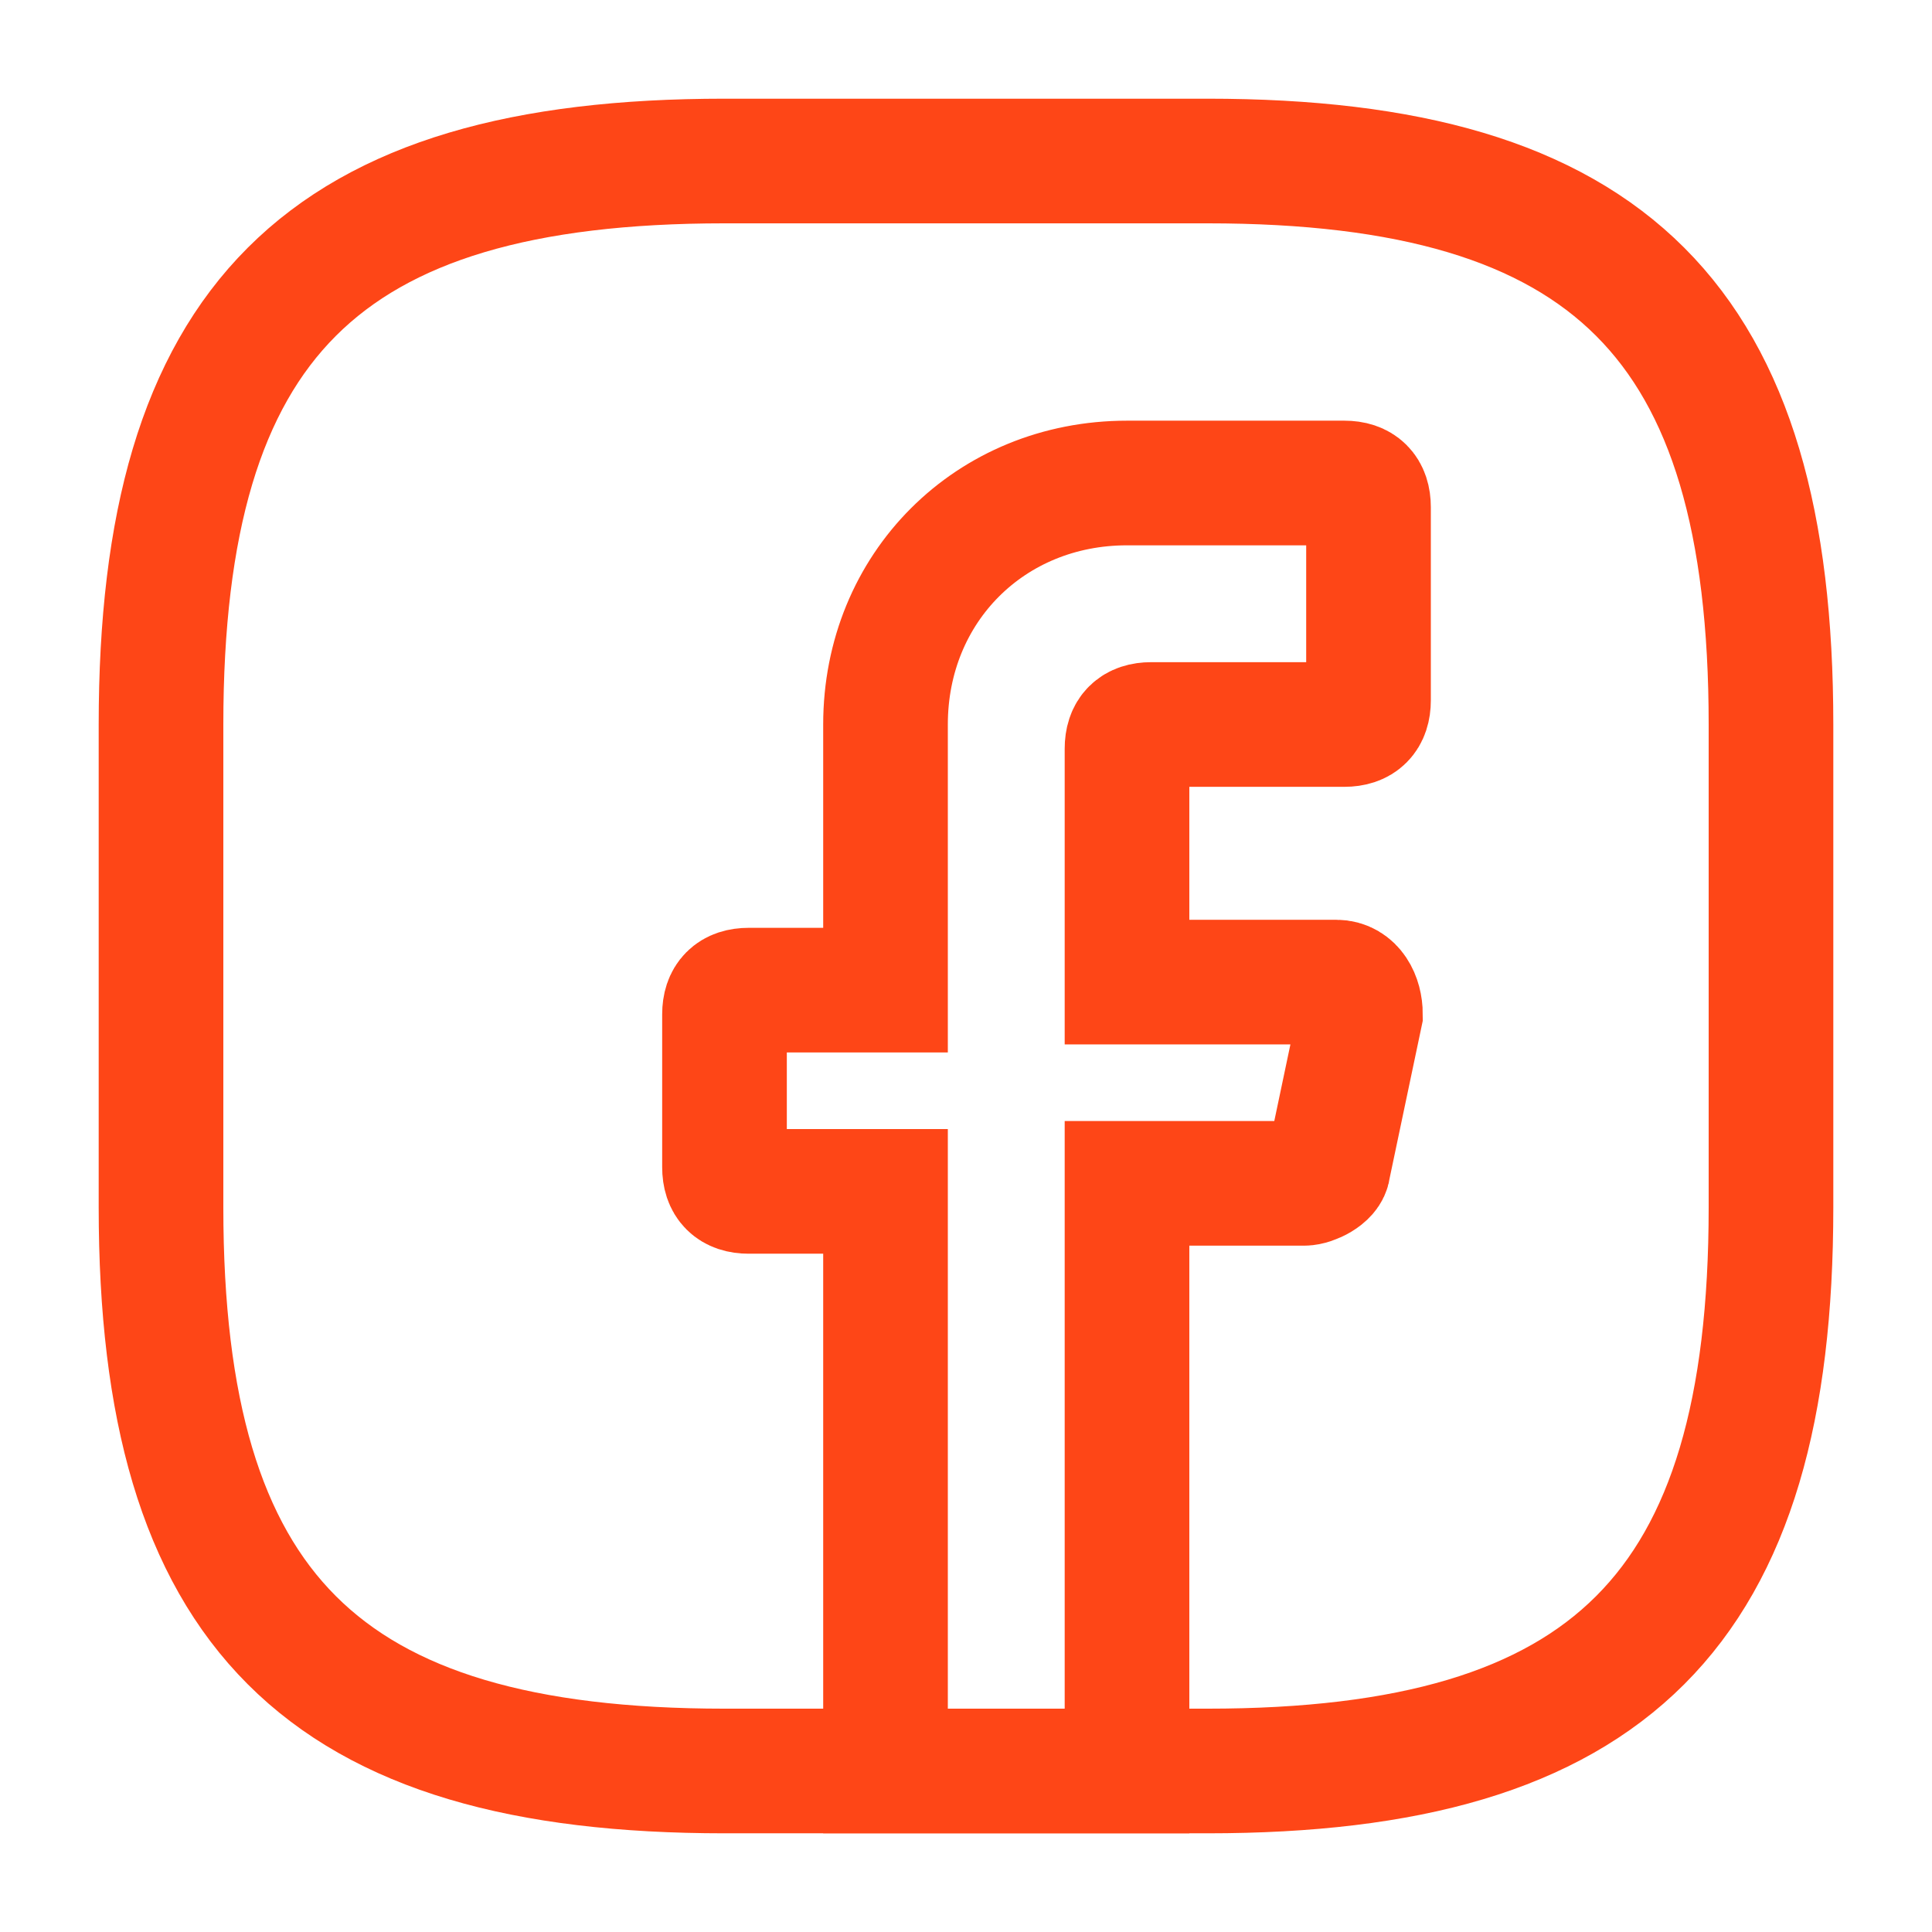
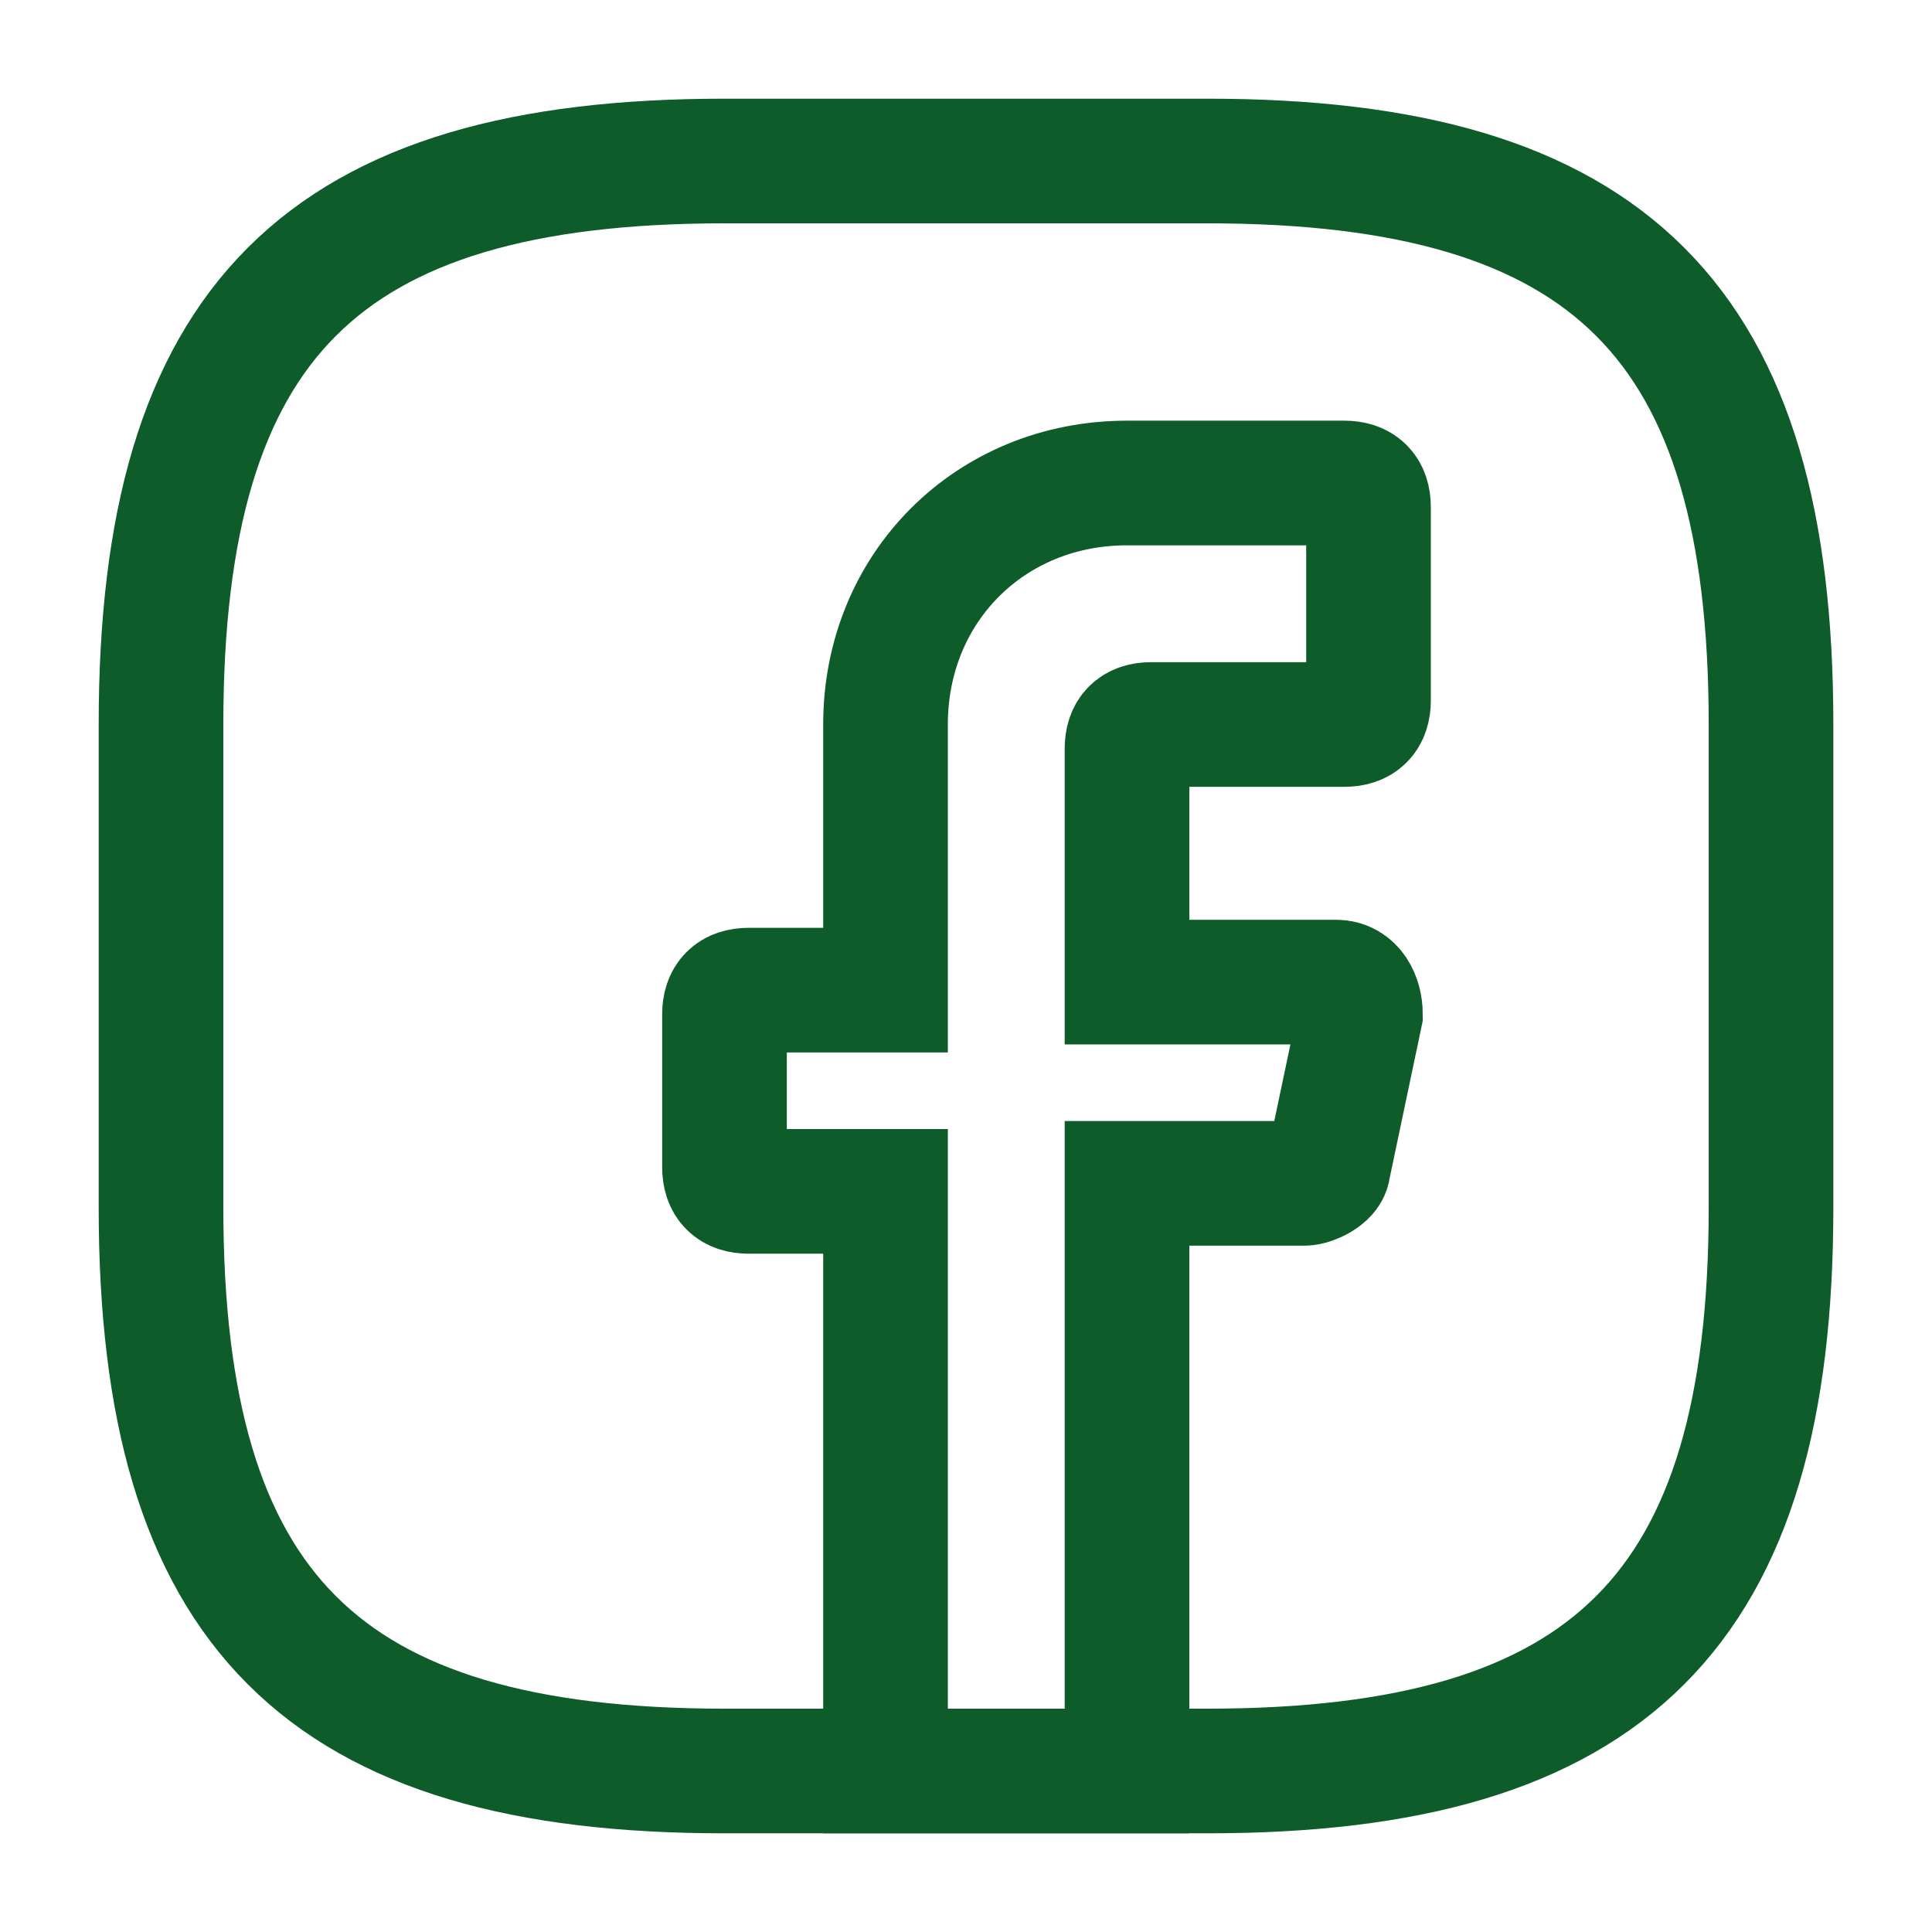
<svg xmlns="http://www.w3.org/2000/svg" width="62" height="62" viewBox="0 0 62 62" fill="none">
-   <path d="M36.167 24.025V31.517H42.883C43.4 31.517 43.658 32.033 43.658 32.55L42.625 37.458C42.625 37.717 42.108 37.975 41.85 37.975H36.167V56.833H28.417V38.233H24.025C23.508 38.233 23.25 37.975 23.25 37.458V32.55C23.25 32.033 23.508 31.775 24.025 31.775H28.417V23.25C28.417 18.858 31.775 15.5 36.167 15.5H43.142C43.658 15.5 43.917 15.758 43.917 16.275V22.475C43.917 22.992 43.658 23.25 43.142 23.25H36.942C36.425 23.25 36.167 23.508 36.167 24.025Z" stroke="#FE4617" stroke-width="4" stroke-miterlimit="10" stroke-linecap="round" />
-   <path d="M38.75 56.833H23.25C10.333 56.833 5.167 51.667 5.167 38.75V23.25C5.167 10.333 10.333 5.167 23.25 5.167H38.75C51.667 5.167 56.833 10.333 56.833 23.25V38.75C56.833 51.667 51.667 56.833 38.75 56.833Z" stroke="#FE4617" stroke-width="4" stroke-linecap="round" stroke-linejoin="round" />
+   <path d="M36.167 24.025V31.517H42.883C43.4 31.517 43.658 32.033 43.658 32.55L42.625 37.458C42.625 37.717 42.108 37.975 41.85 37.975H36.167V56.833H28.417V38.233H24.025C23.508 38.233 23.25 37.975 23.25 37.458V32.55C23.25 32.033 23.508 31.775 24.025 31.775H28.417V23.25C28.417 18.858 31.775 15.5 36.167 15.5H43.142C43.658 15.5 43.917 15.758 43.917 16.275V22.475C43.917 22.992 43.658 23.25 43.142 23.25H36.942C36.425 23.25 36.167 23.508 36.167 24.025Z" stroke="#0D5C2A" stroke-width="4" stroke-miterlimit="10" stroke-linecap="round" />
+   <path d="M38.75 56.833H23.25C10.334 56.833 5.167 51.667 5.167 38.75V23.25C5.167 10.333 10.334 5.167 23.25 5.167H38.75C51.667 5.167 56.834 10.333 56.834 23.25V38.75C56.834 51.667 51.667 56.833 38.75 56.833Z" stroke="#0D5C2A" stroke-width="4" stroke-linecap="round" stroke-linejoin="round" />
</svg>
